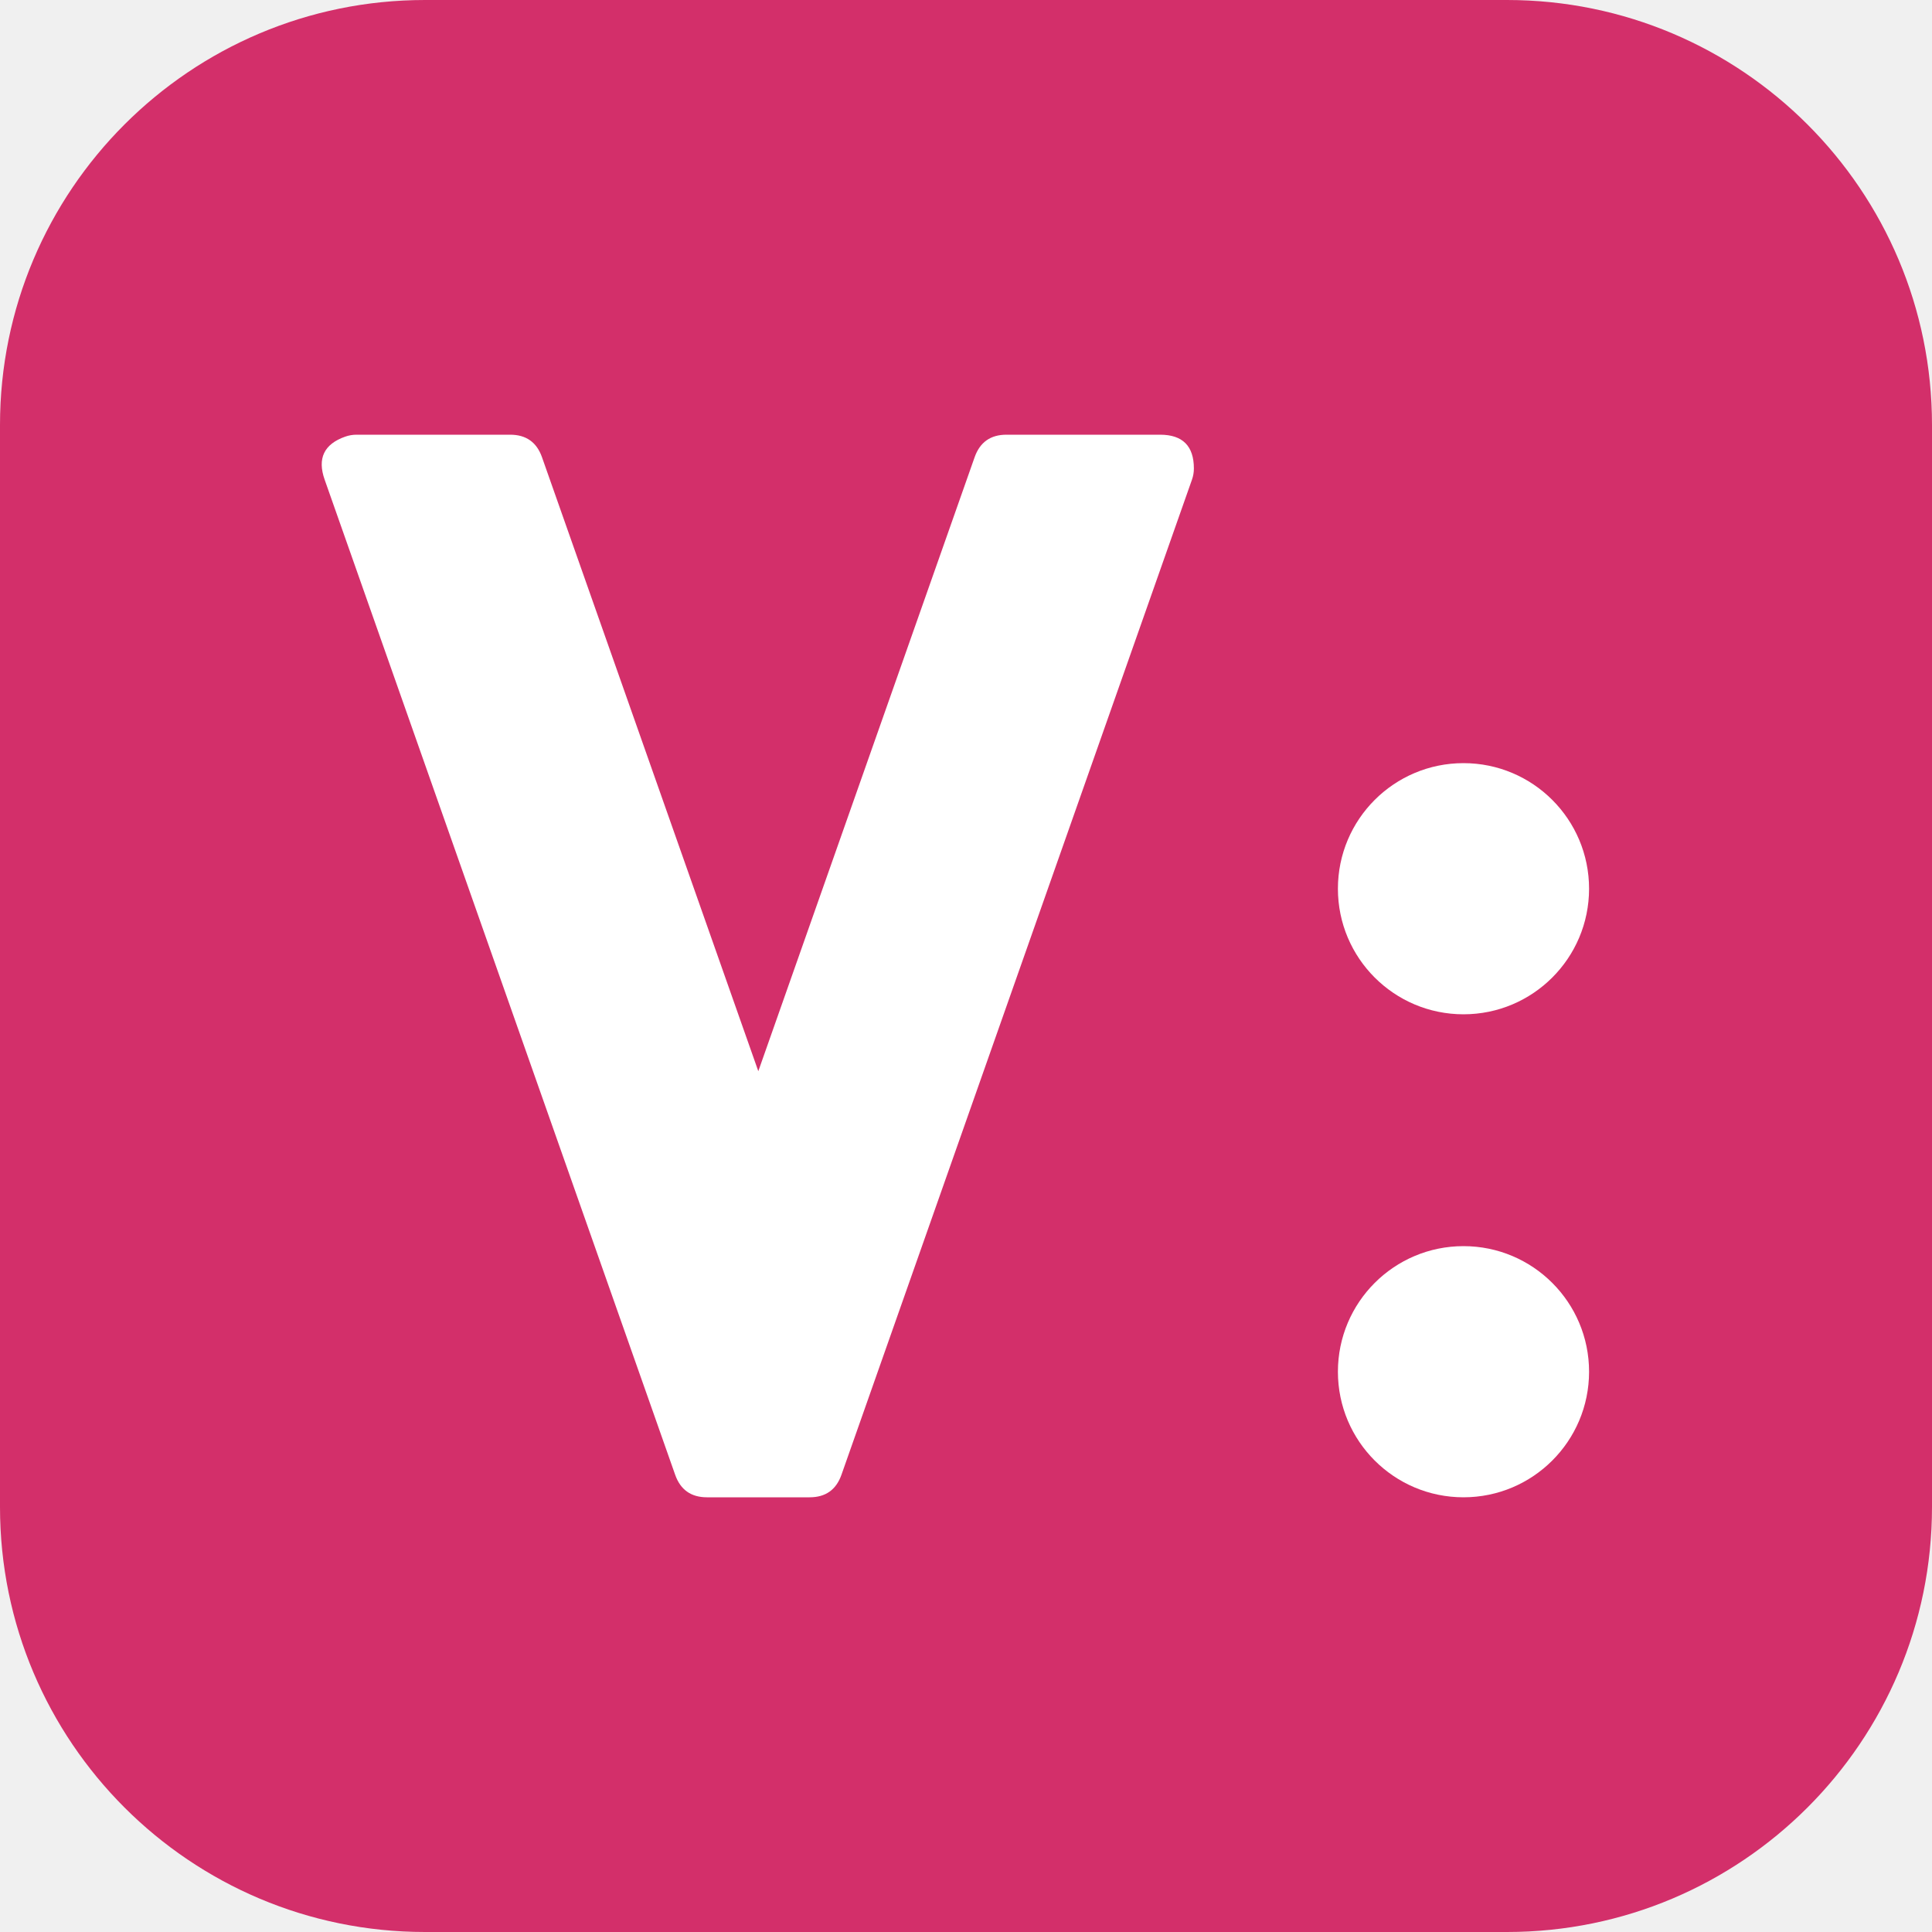
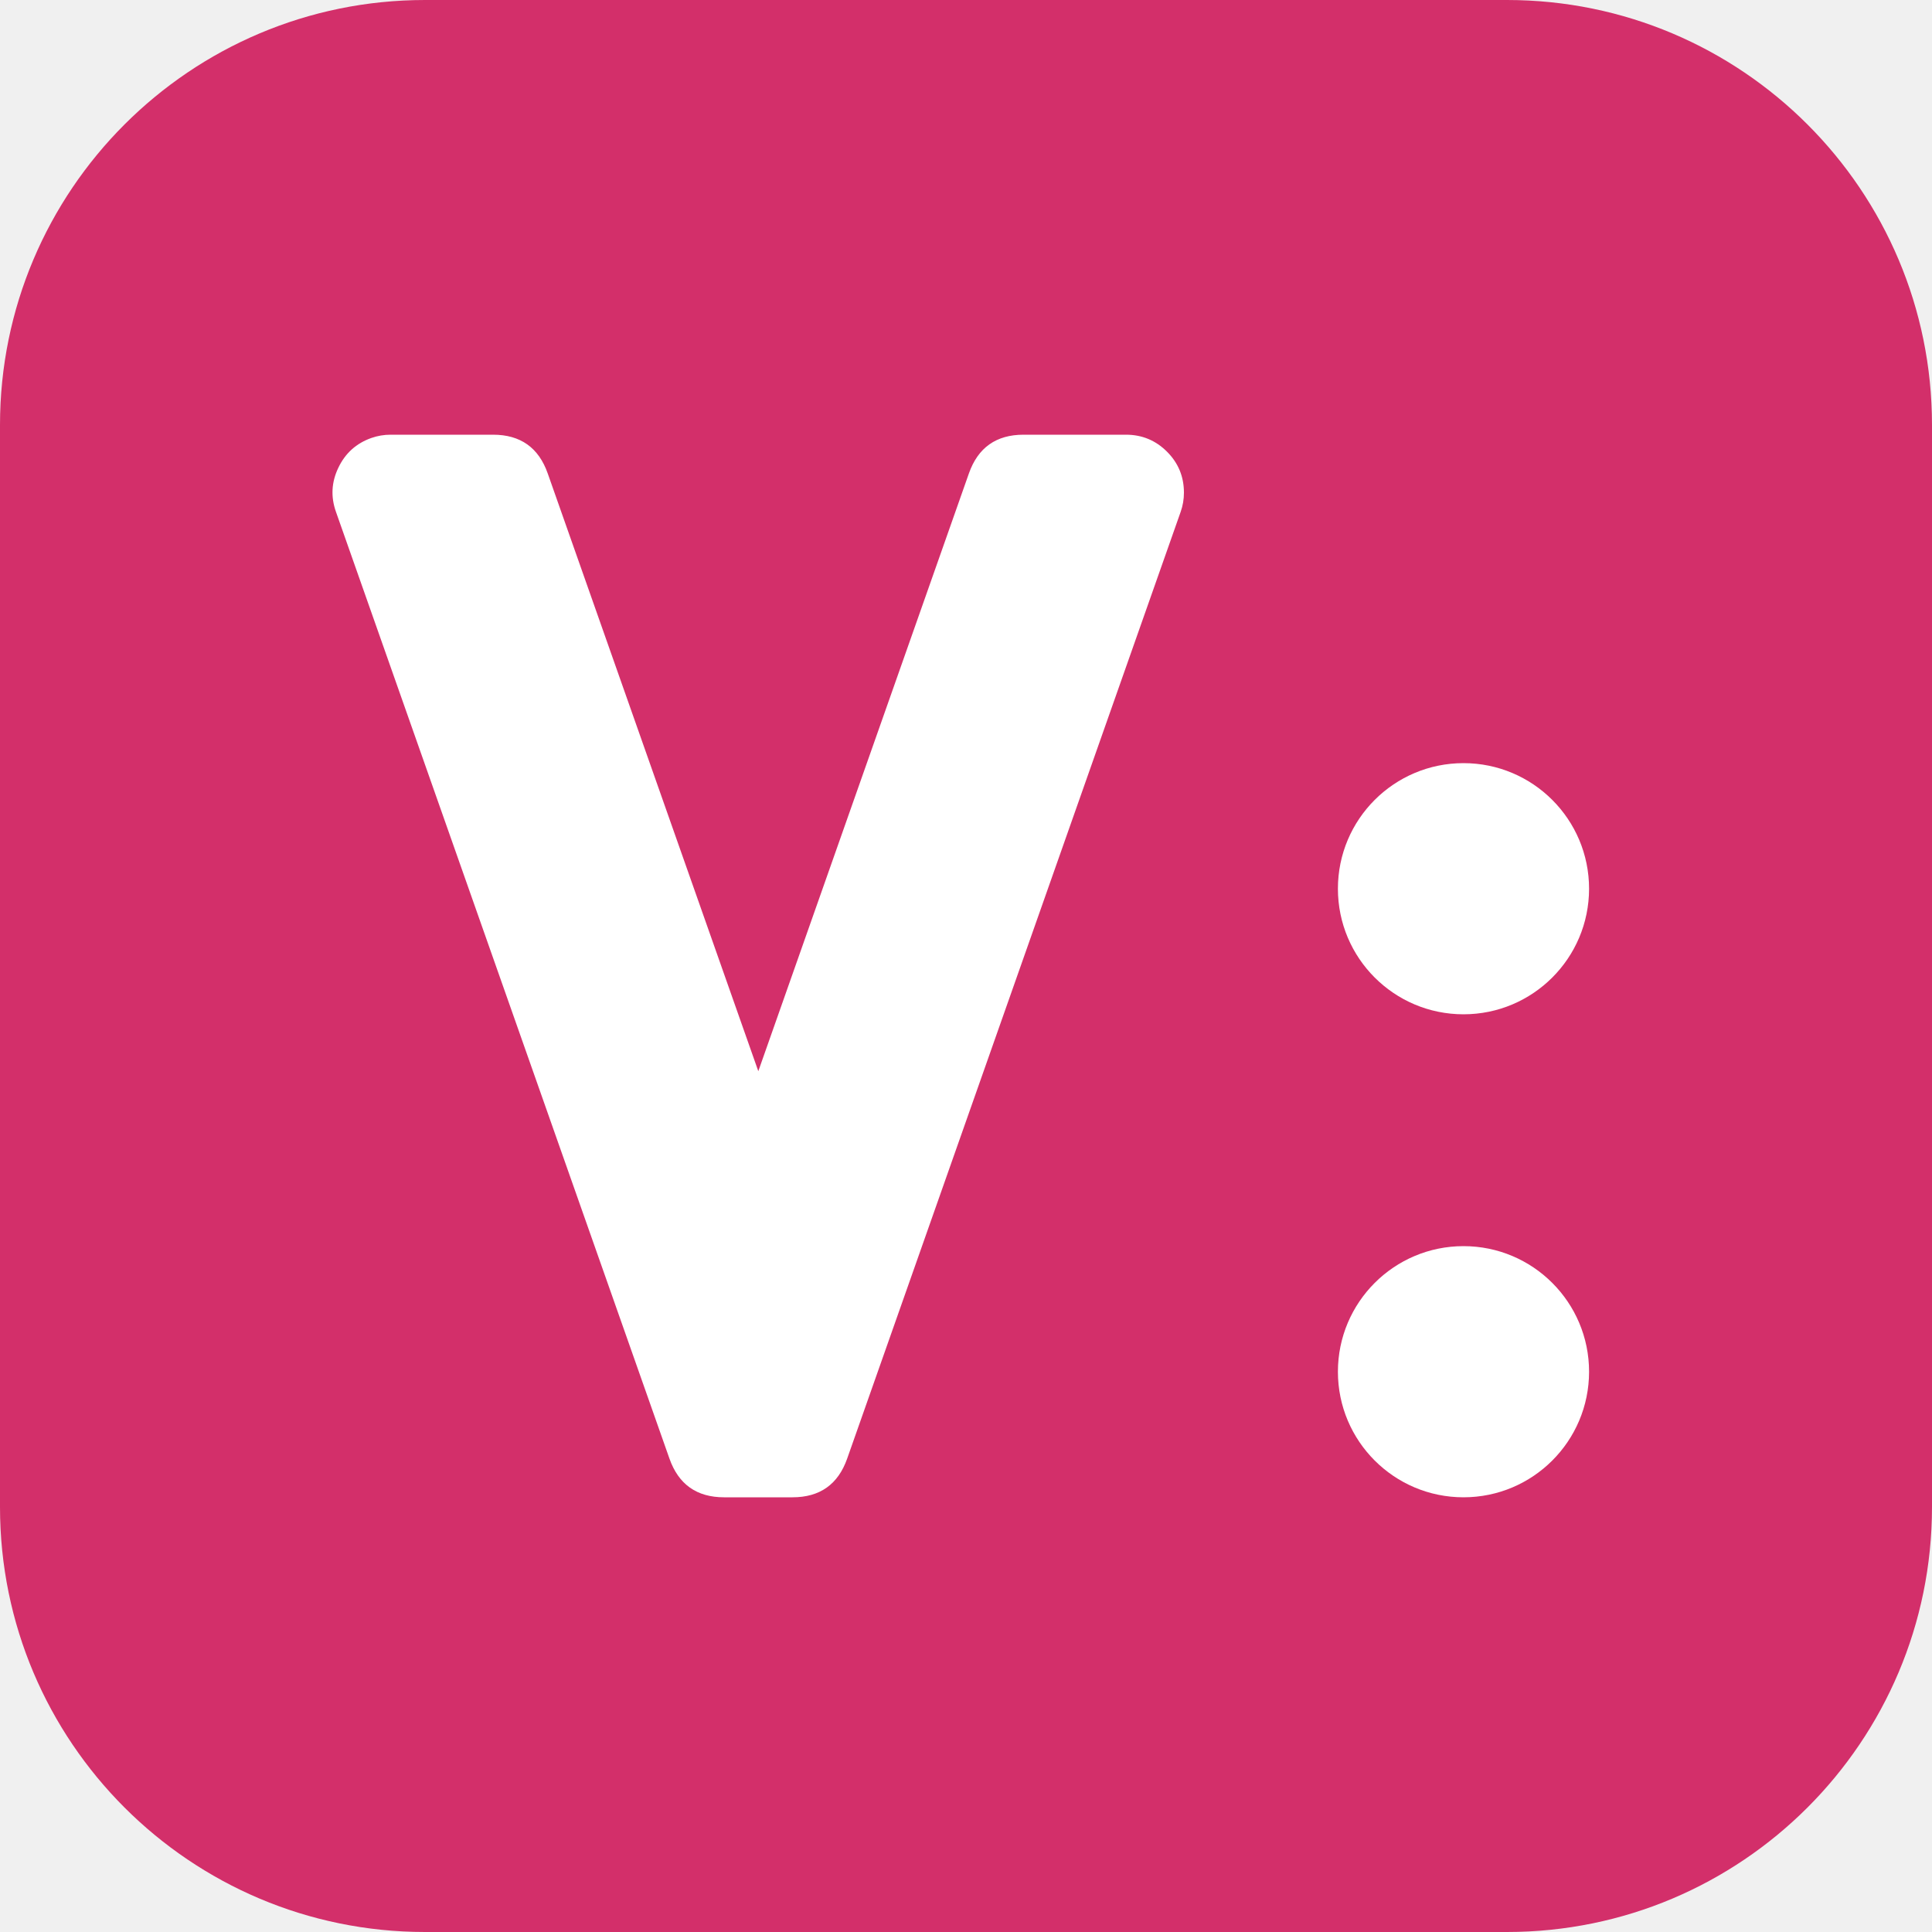
<svg xmlns="http://www.w3.org/2000/svg" viewBox="0 0 200 200" role="img" aria-label="Vulnlog">
  <rect width="200" height="200" rx="44" fill="#d32f6a" />
  <g fill="#ffffff">
-     <path fill-rule="evenodd" d="M69.89 152.66L33.61 49.66Q32.44 46.36 35.74 45.2Q36.31 45 36.91 45L52.81 45Q55.29 45 56.11 47.34L78.5 110.89L100.89 47.34Q101.71 45 104.19 45L120.09 45Q123.59 45 123.59 48.5Q123.59 49.1 123.39 49.66L87.11 152.66Q86.29 155 83.81 155L73.19 155Q70.71 155 69.89 152.66Z" />
+     <path fill-rule="evenodd" d="M69.3 150.99L34.78 52.99Q33.95 50.65 35.03 48.41Q36.1 46.17 38.44 45.34Q39.41 45 40.44 45L51.04 45Q55.29 45 56.7 49.01L78.5 110.89L100.3 49.01Q101.71 45 105.96 45L116.56 45Q119.05 45 120.81 46.76Q122.56 48.51 122.56 51Q122.56 52.03 122.22 52.99L87.7 150.99Q86.29 155 82.04 155L74.96 155Q70.71 155 69.3 150.99Z" />
    <circle cx="151.5" cy="92" r="13" />
    <circle cx="151.5" cy="142" r="13" />
  </g>
</svg>
